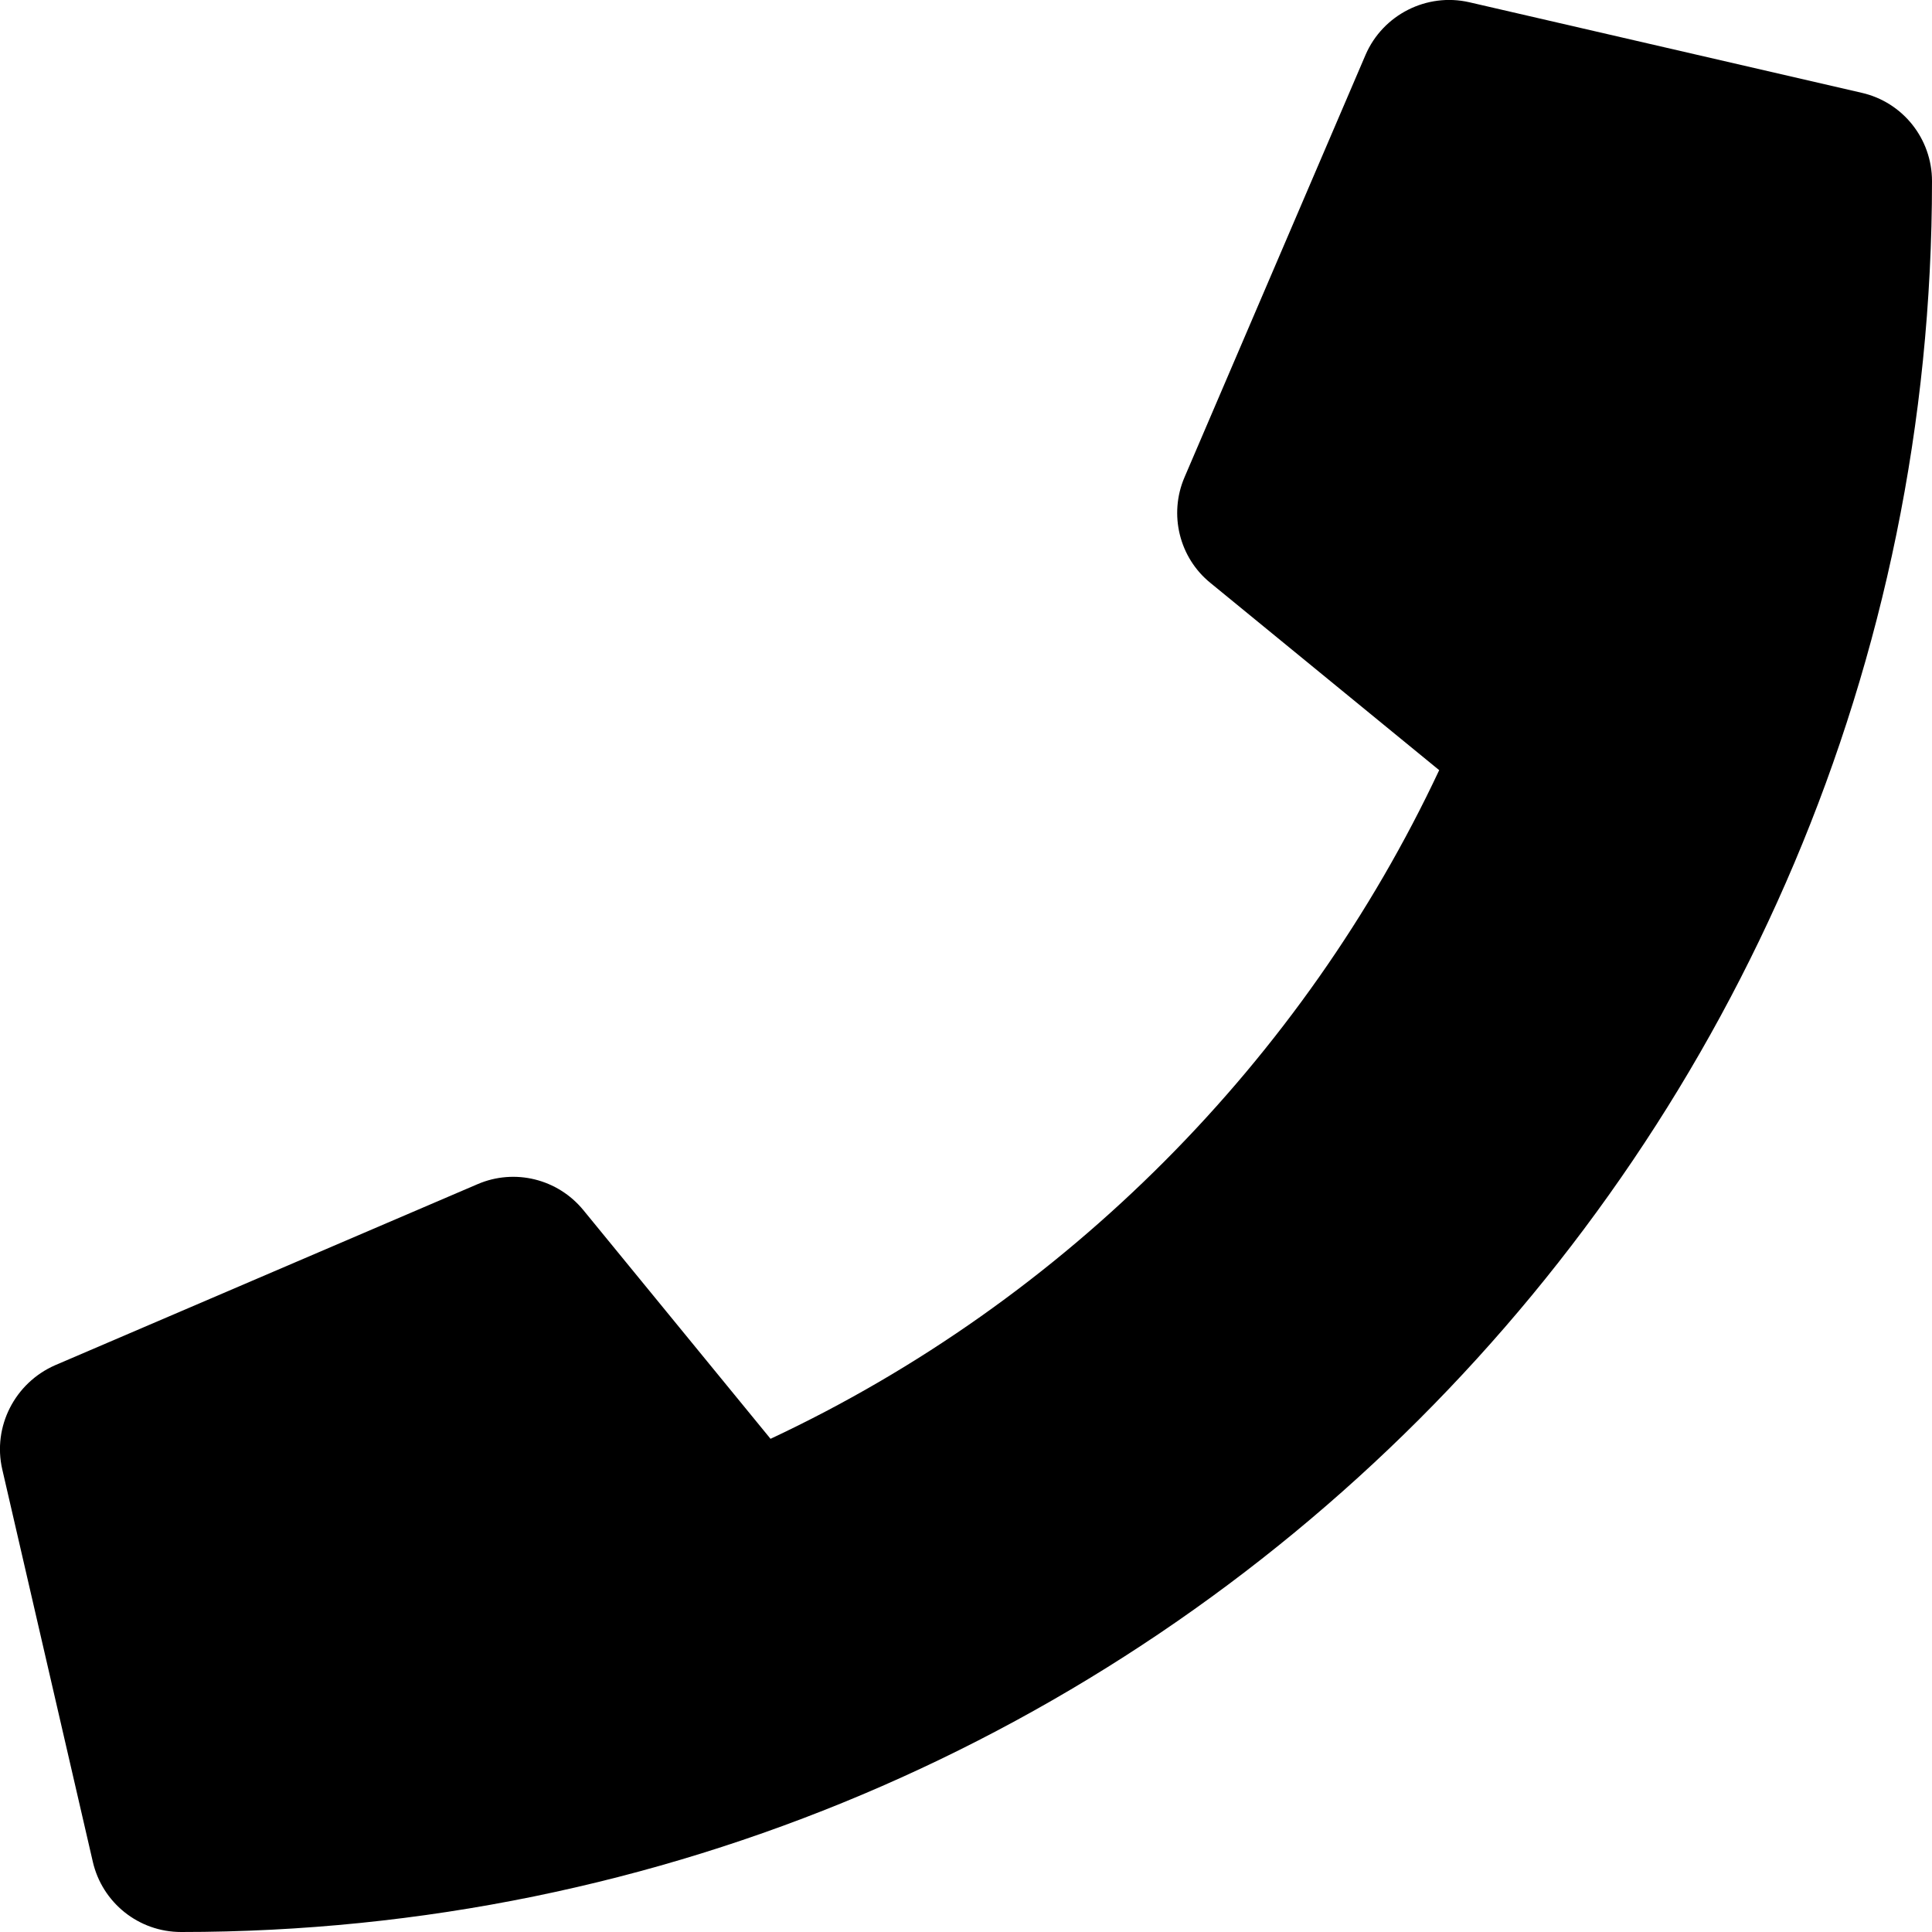
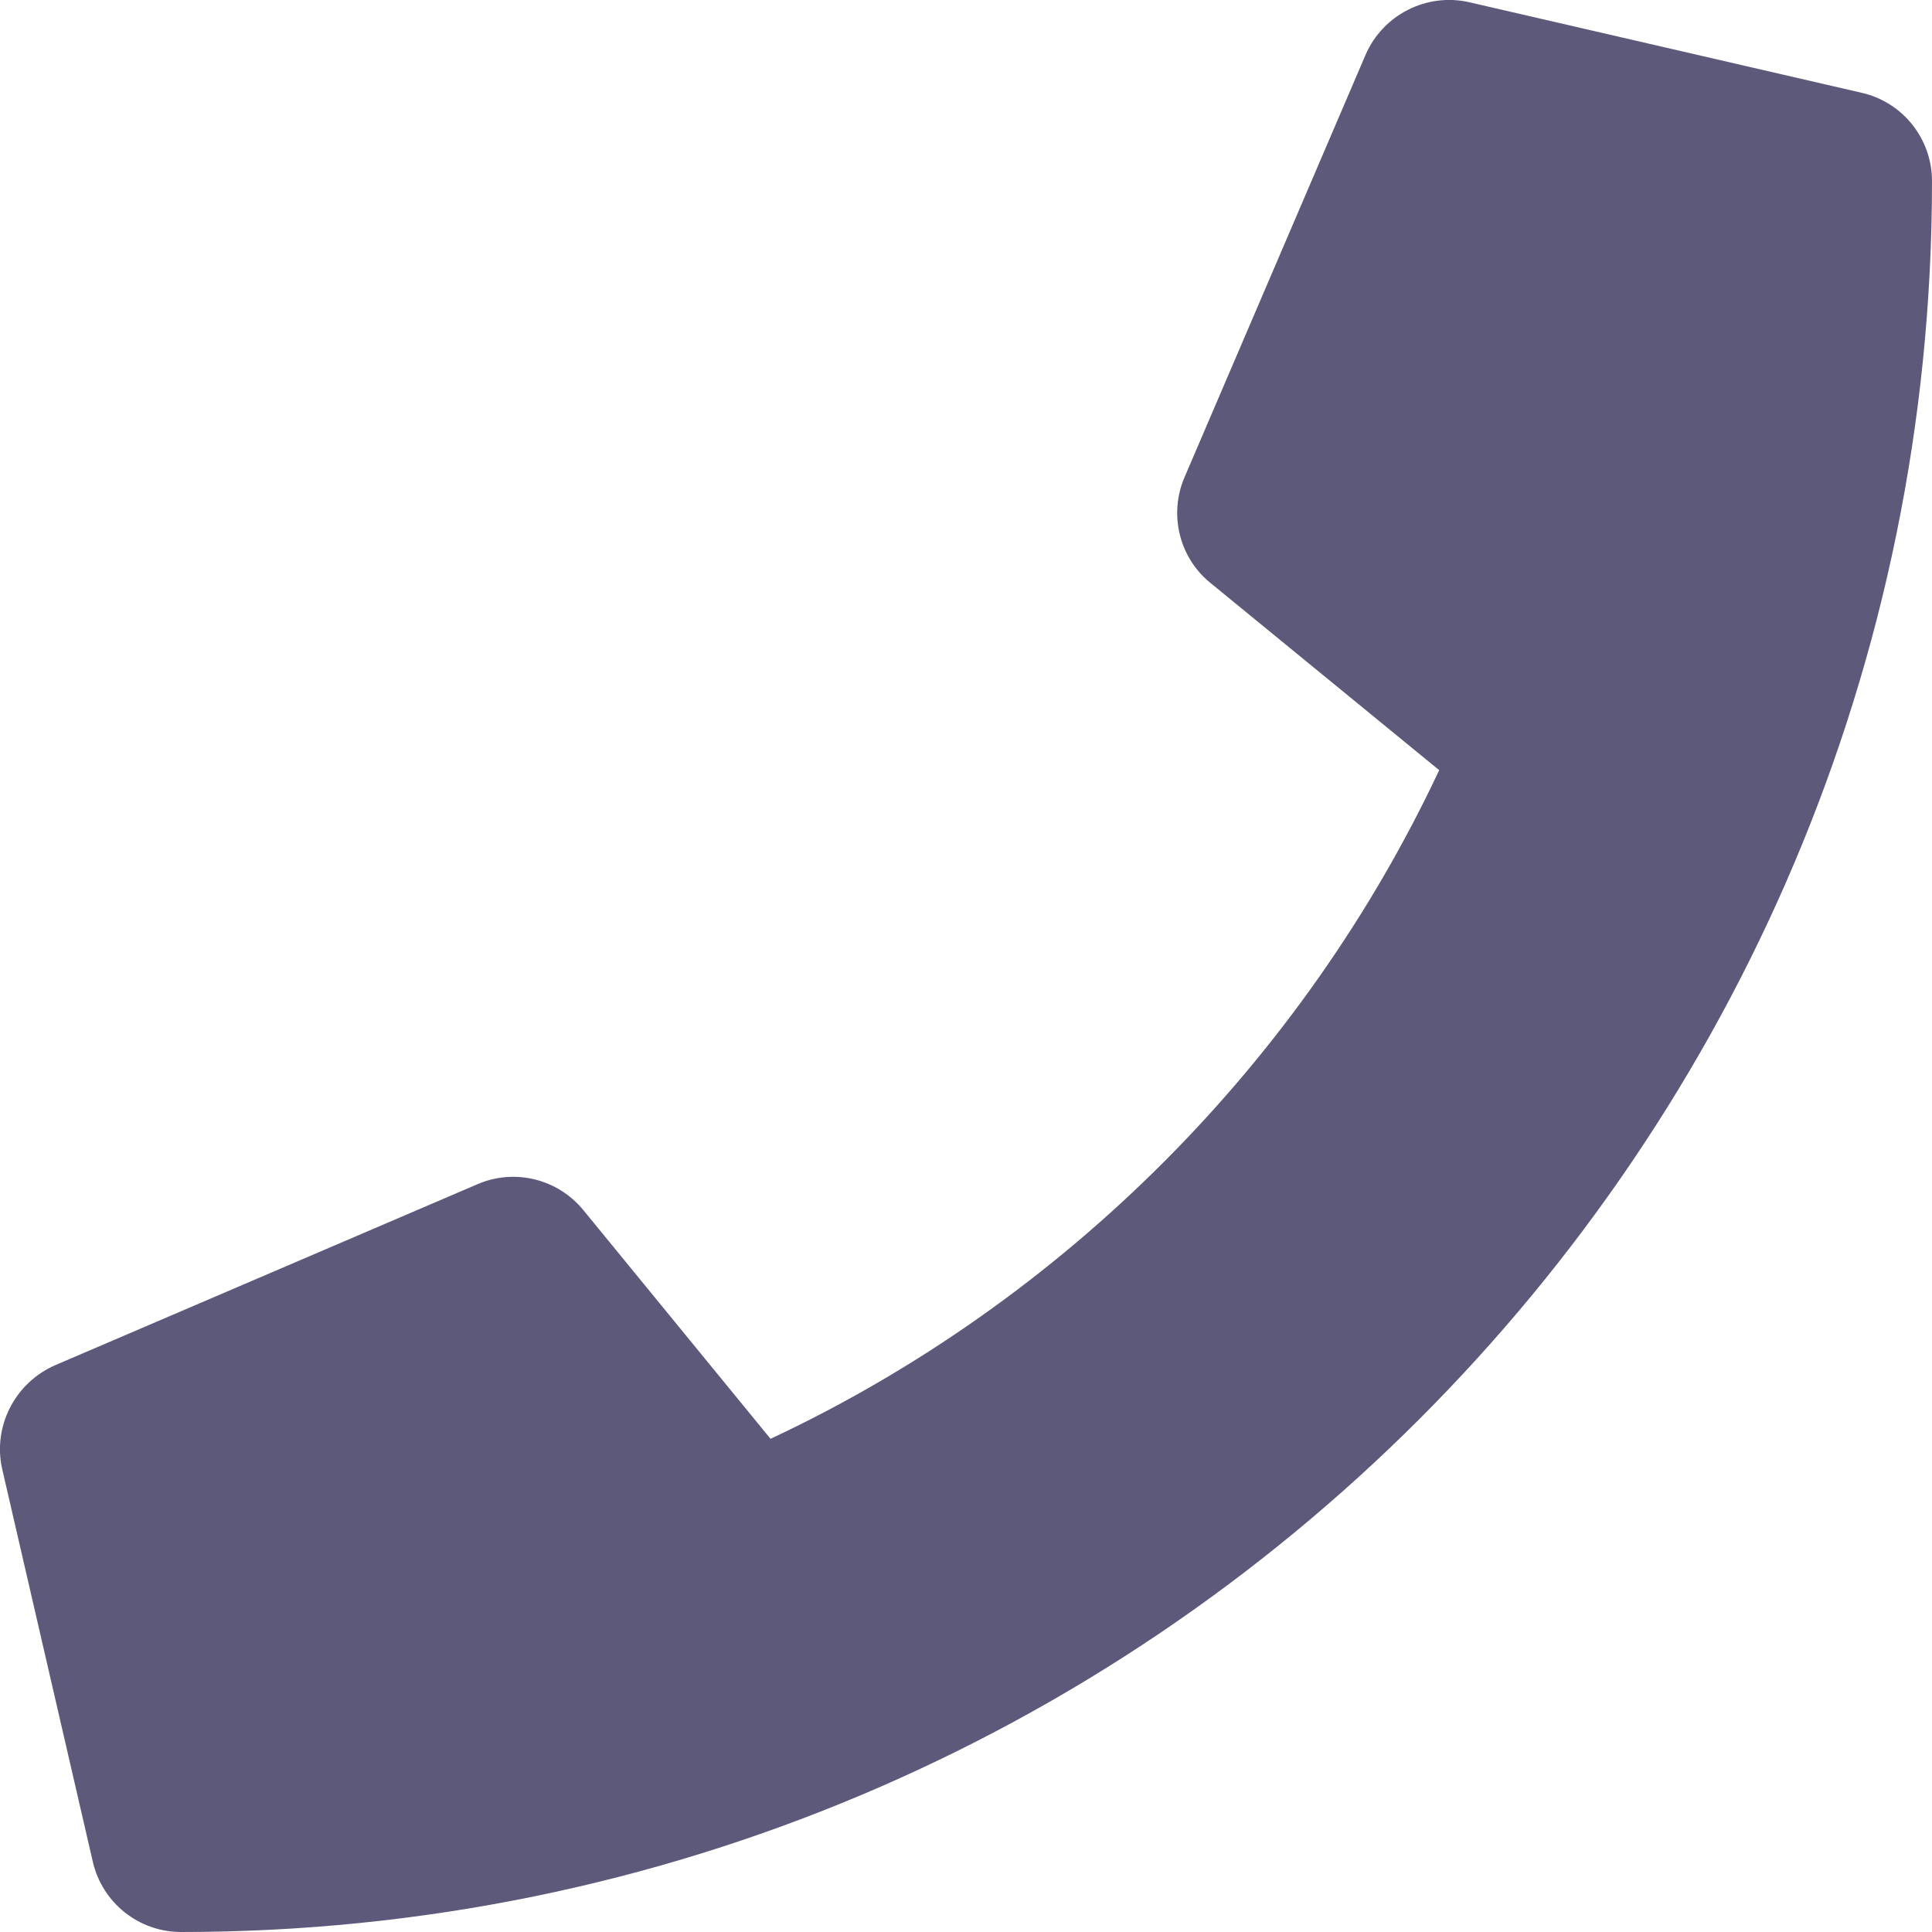
<svg xmlns="http://www.w3.org/2000/svg" aria-hidden="true" data-prefix="fas" data-icon="phone" viewBox="0 0 512 512" class="svg-inline--fa fa-phone fa-w-16 fa-3x">
-   <path fill="currentColor" d="M493.4 24.6l-104-24c-11.3-2.6-22.9 3.3-27.5 13.9l-48 112c-4.2 9.8-1.4 21.3 6.9 28l60.6 49.6c-36 76.7-98.9 140.5-177.2 177.2l-49.6-60.6c-6.8-8.3-18.2-11.1-28-6.9l-112 48C3.9 366.5-2 378.1.6 389.4l24 104C27.1 504.2 36.7 512 48 512c256.1 0 464-207.5 464-464 0-11.2-7.7-20.9-18.6-23.4z" />
+   <path fill="#5c597b" d="M493.4 24.6l-104-24c-11.3-2.6-22.9 3.3-27.5 13.9l-48 112c-4.2 9.8-1.4 21.3 6.9 28l60.6 49.6c-36 76.7-98.9 140.5-177.2 177.2l-49.6-60.6c-6.8-8.3-18.2-11.1-28-6.9l-112 48C3.9 366.5-2 378.1.6 389.4l24 104C27.1 504.2 36.7 512 48 512c256.1 0 464-207.5 464-464 0-11.2-7.7-20.9-18.6-23.4z" />
</svg>
